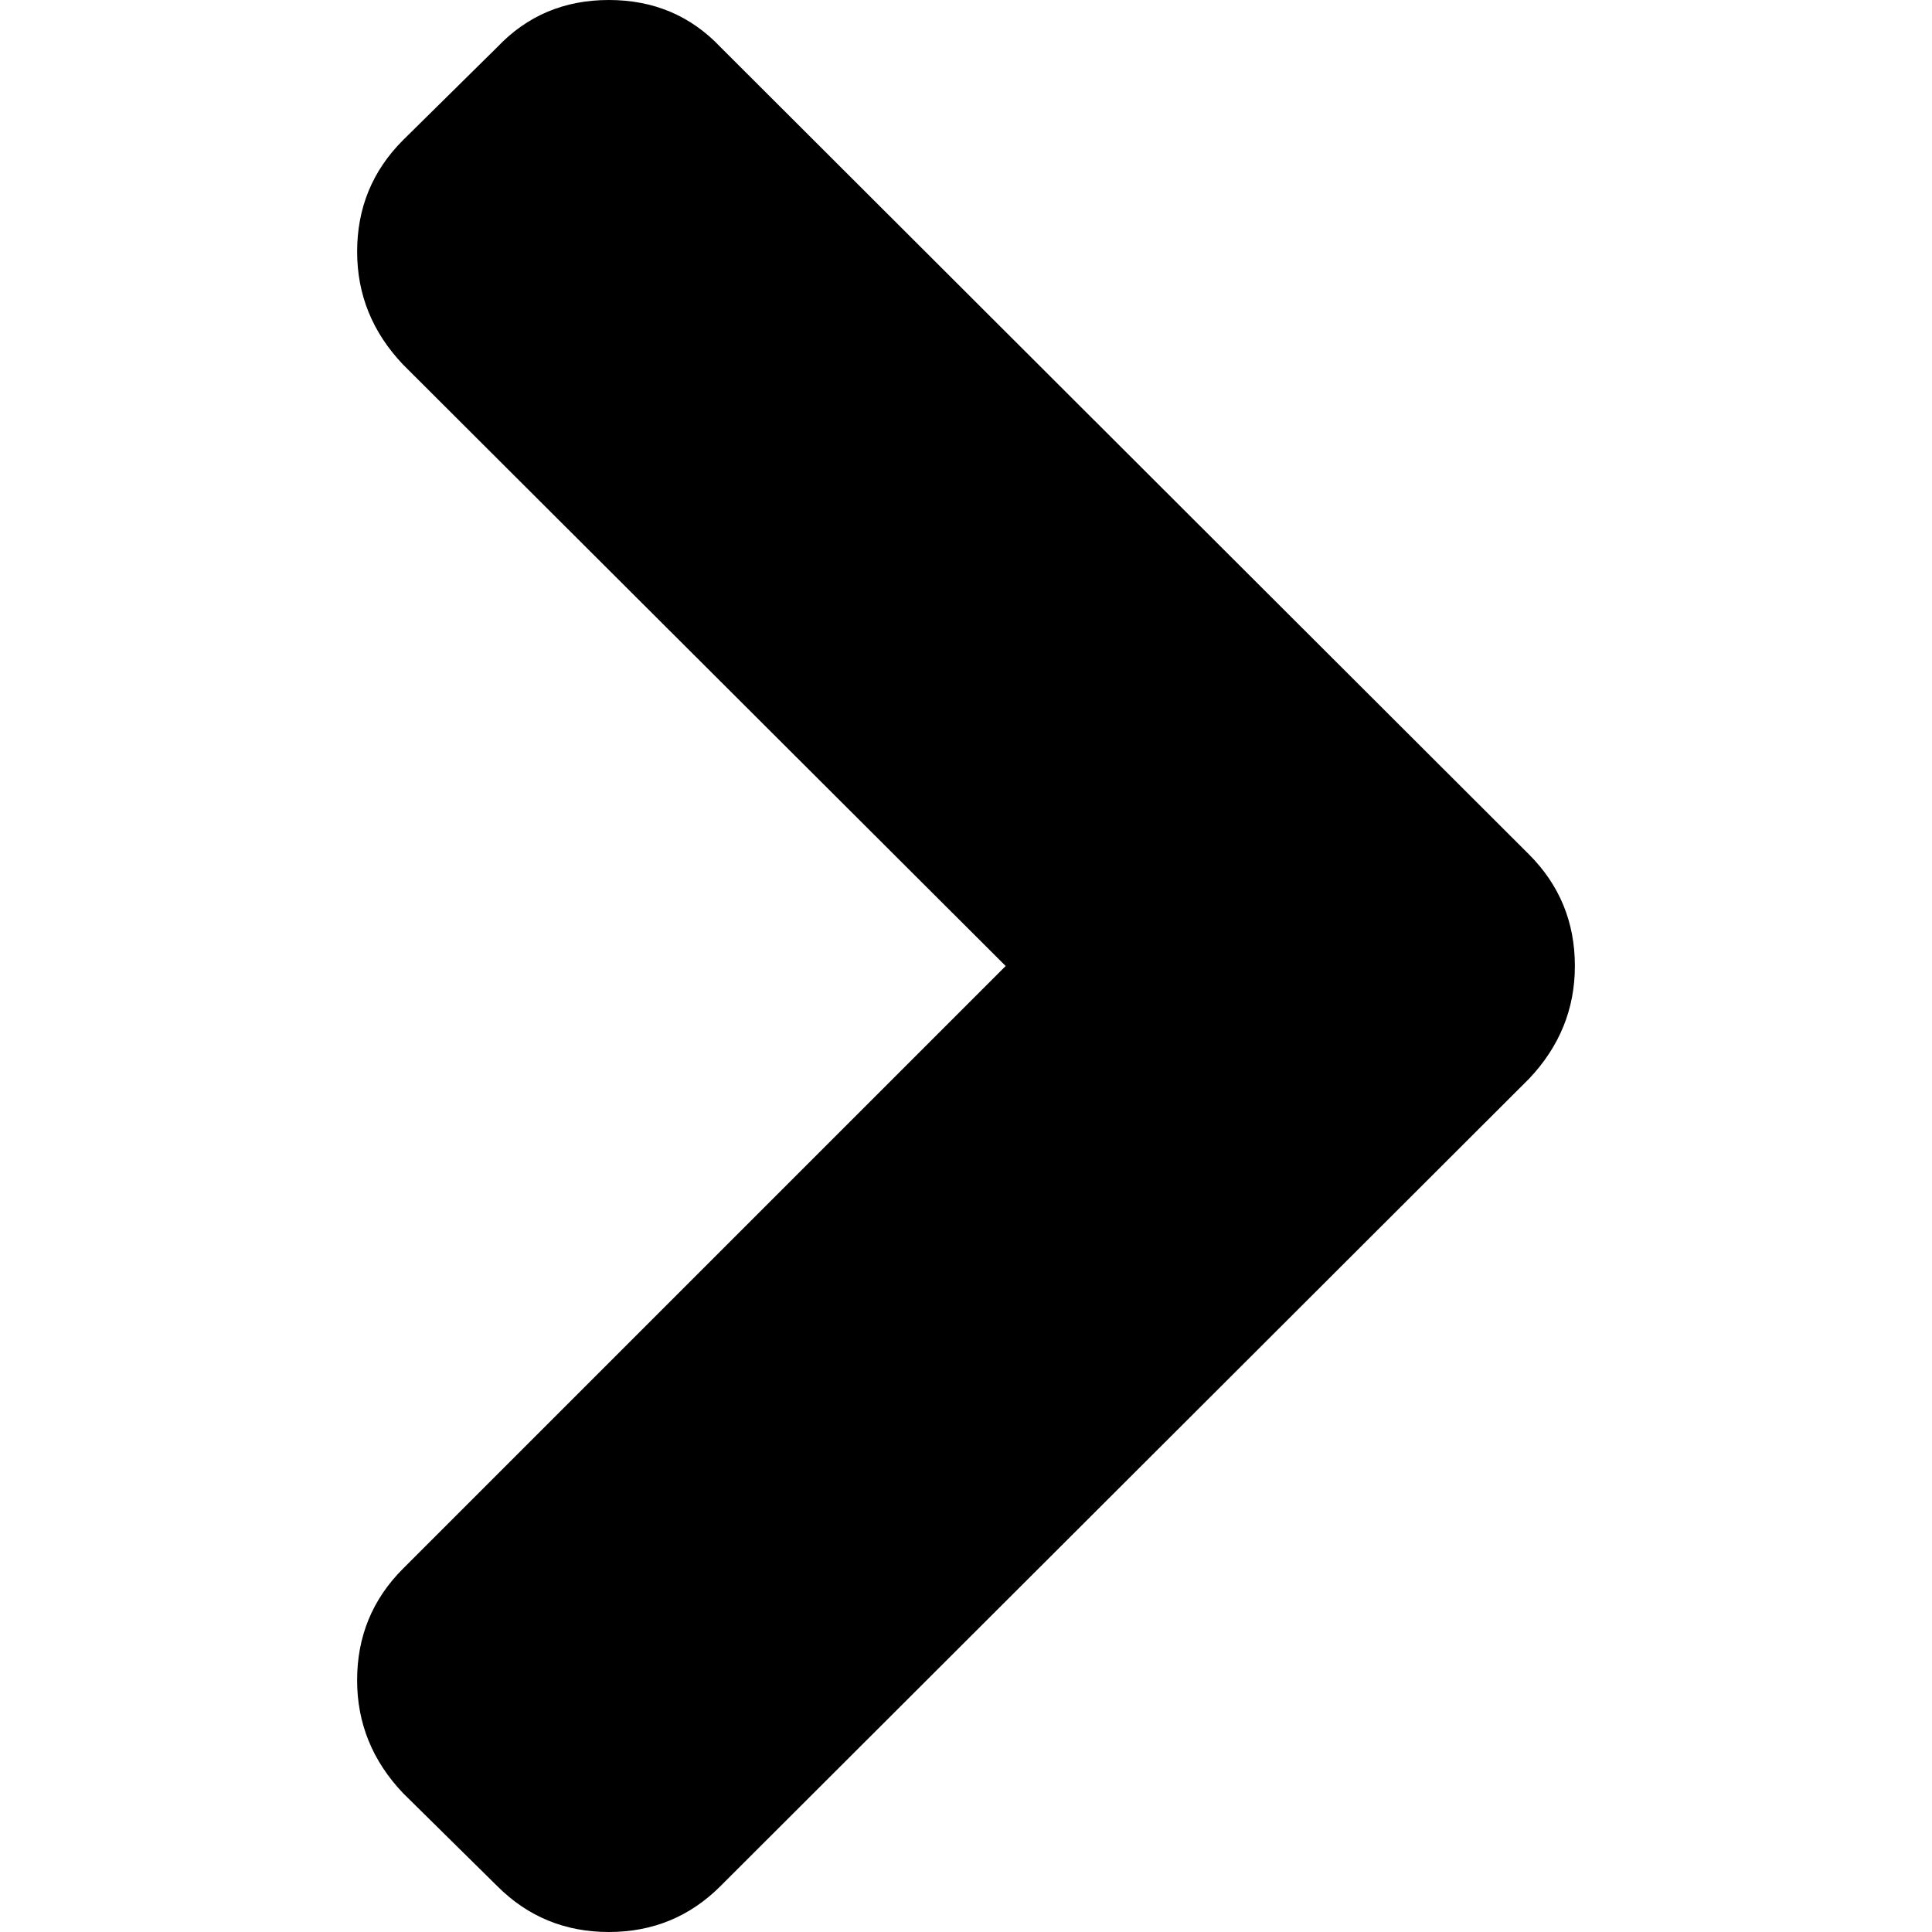
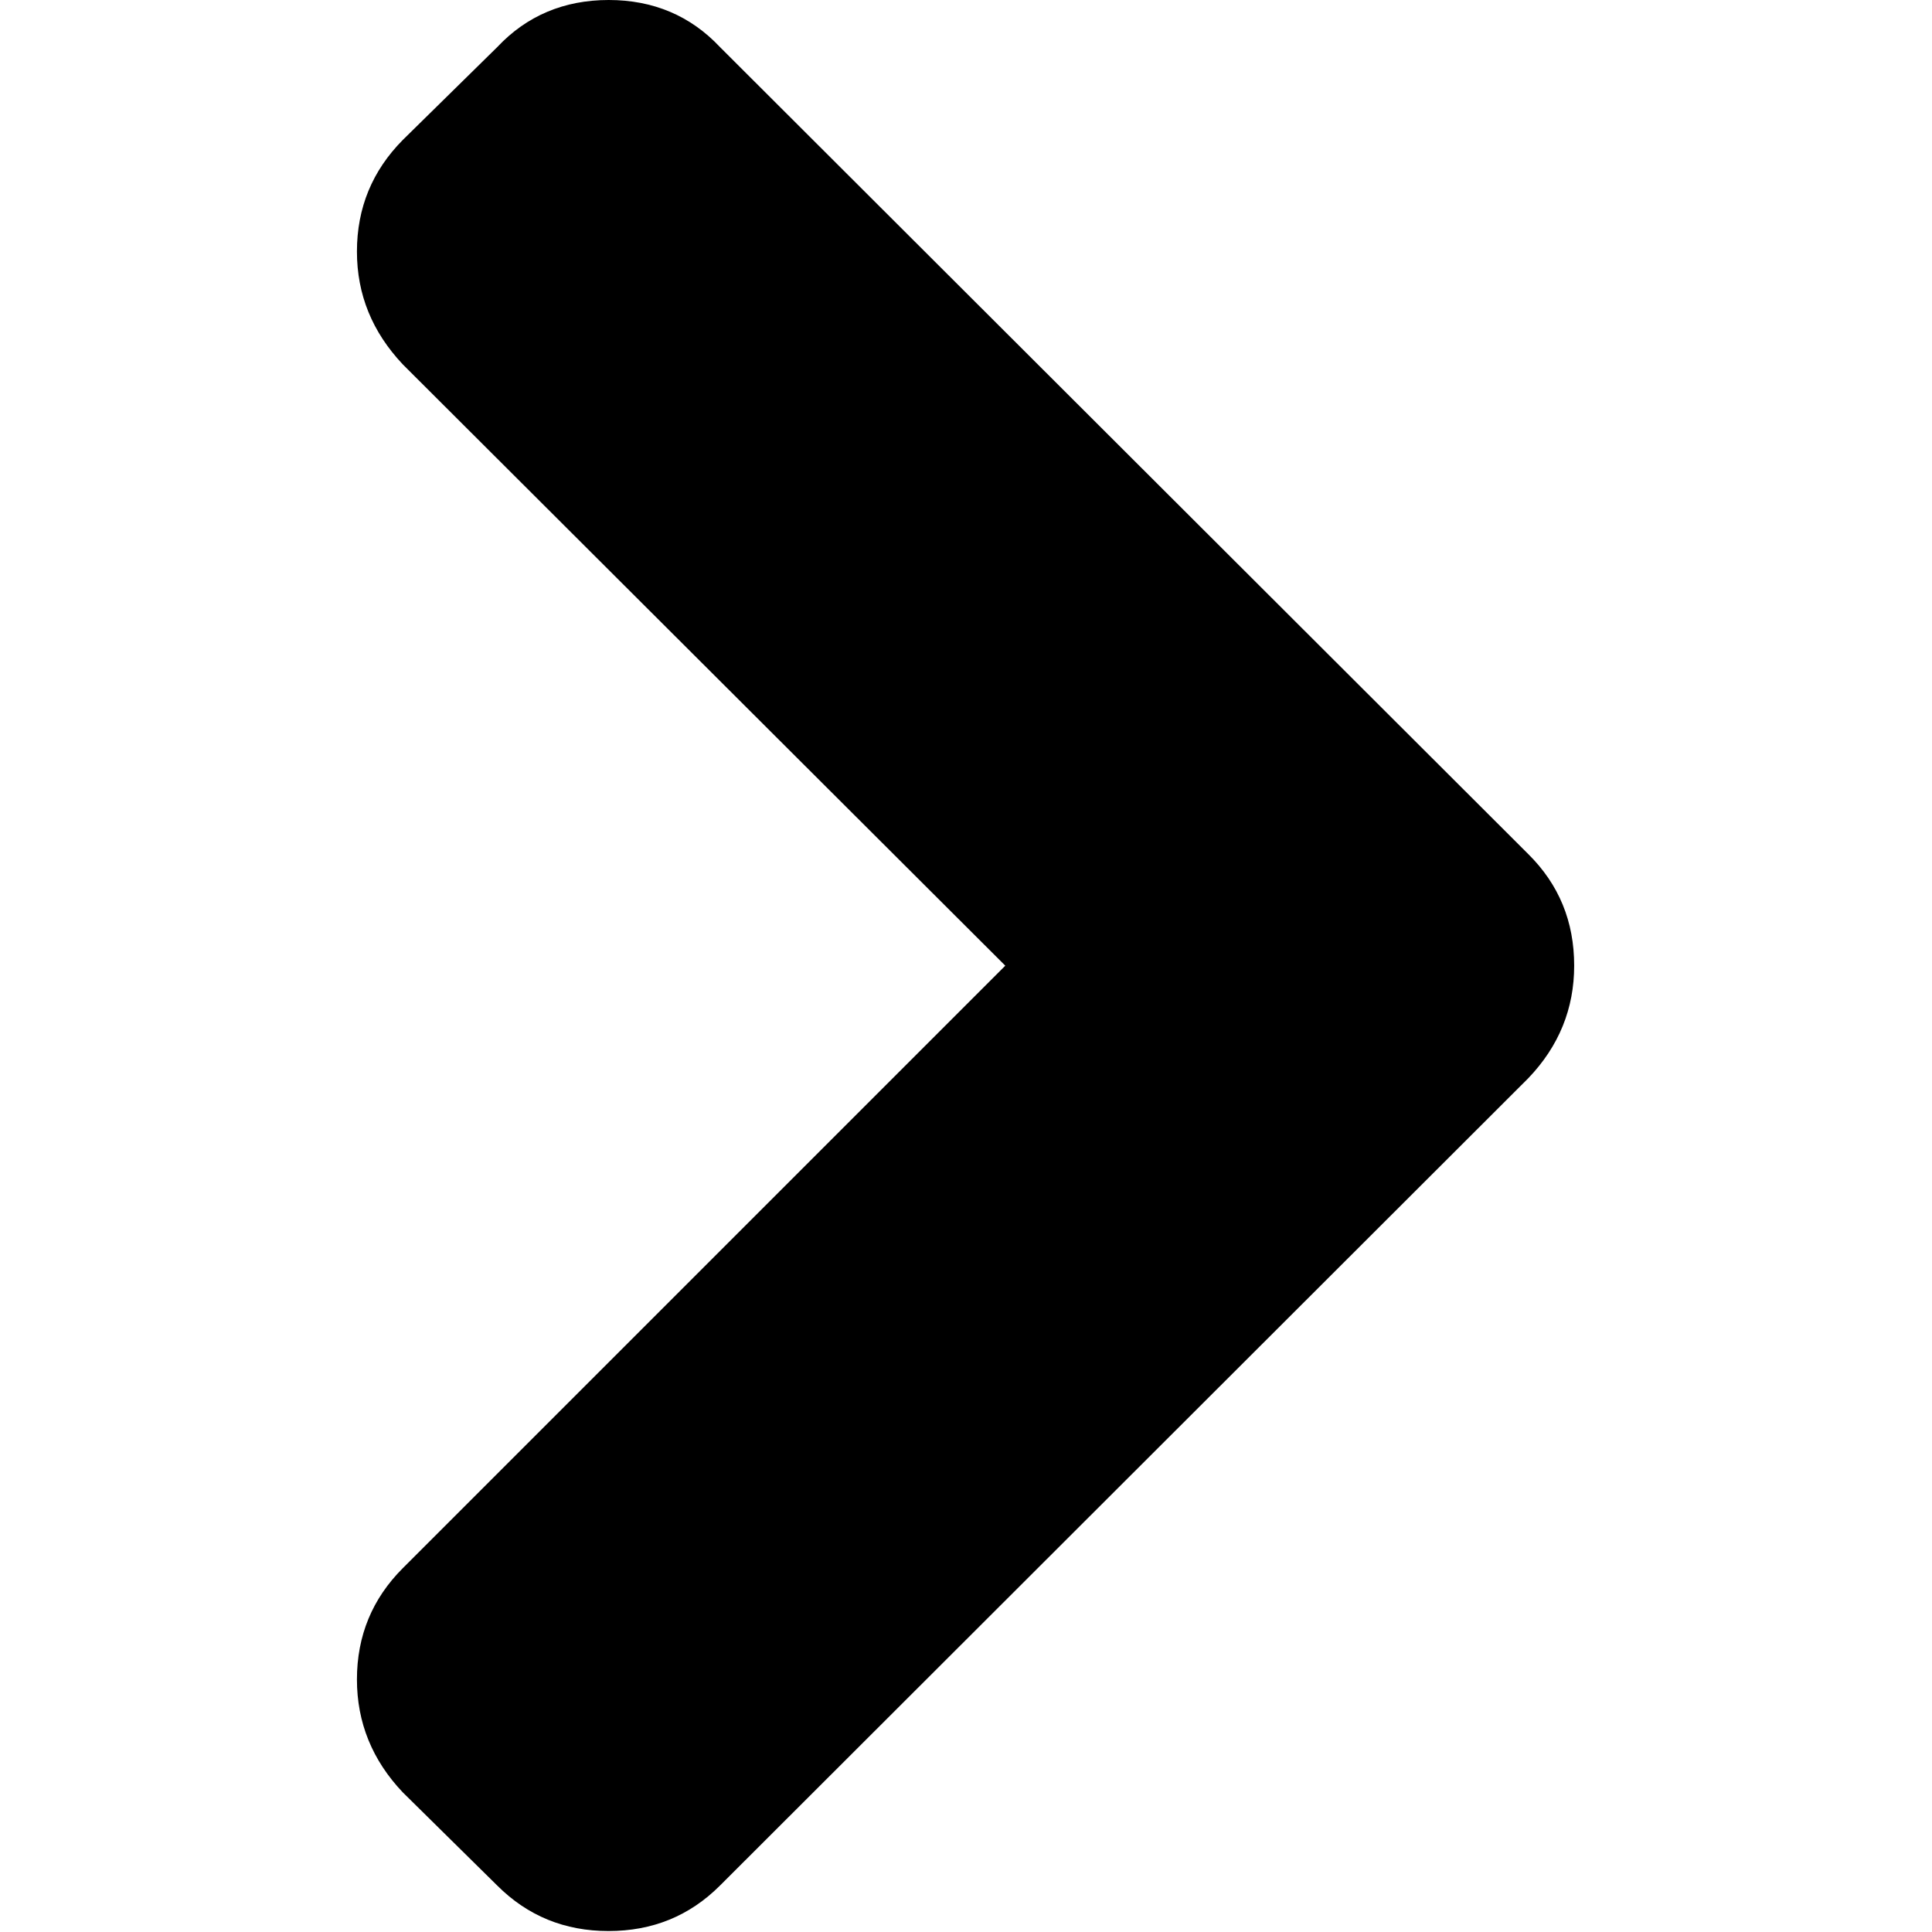
- <svg xmlns="http://www.w3.org/2000/svg" version="1.1" id="Capa_1" x="0px" y="0px" width="444.819px" height="444.819px" viewBox="0 0 444.819 444.819" style="enable-background:new 0 0 444.819 444.819;" xml:space="preserve">
-   <g>
-     <path d="M352.025,196.712L165.884,10.848C159.029,3.615,150.469,0,140.187,0c-10.282,0-18.842,3.619-25.697,10.848L92.792,32.264   c-7.044,7.043-10.566,15.604-10.566,25.692c0,9.897,3.521,18.56,10.566,25.981l138.753,138.473L92.786,361.168   c-7.042,7.043-10.564,15.604-10.564,25.693c0,9.896,3.521,18.562,10.564,25.98l21.7,21.413   c7.043,7.043,15.612,10.564,25.697,10.564c10.089,0,18.656-3.521,25.697-10.564l186.145-185.864   c7.046-7.423,10.571-16.084,10.571-25.981C362.597,212.321,359.071,203.755,352.025,196.712z" />
+ <svg xmlns="http://www.w3.org/2000/svg" width="24pt" height="24pt" viewBox="0 0 24 24" version="1.1">
+   <g id="surface1">
+     <path style=" stroke:none;fill-rule:nonzero;fill:rgb(0%,0%,0%);fill-opacity:1;" d="M 18.984 10.609 L 8.945 0.586 C 8.578 0.195 8.113 0 7.562 0 C 7.008 0 6.543 0.195 6.176 0.586 L 5.004 1.738 C 4.625 2.121 4.434 2.582 4.434 3.125 C 4.434 3.66 4.625 4.125 5.004 4.527 L 12.488 11.996 L 5.004 19.48 C 4.625 19.859 4.434 20.32 4.434 20.863 C 4.434 21.398 4.625 21.867 5.004 22.266 L 6.176 23.422 C 6.555 23.801 7.016 23.988 7.559 23.988 C 8.105 23.988 8.566 23.801 8.945 23.422 L 18.984 13.395 C 19.367 12.996 19.555 12.527 19.555 11.996 C 19.555 11.449 19.367 10.988 18.984 10.609 Z M 18.984 10.609 " />
  </g>
-   <g>
- </g>
-   <g>
- </g>
-   <g>
- </g>
-   <g>
- </g>
-   <g>
- </g>
-   <g>
- </g>
-   <g>
- </g>
-   <g>
- </g>
-   <g>
- </g>
-   <g>
- </g>
-   <g>
- </g>
-   <g>
- </g>
-   <g>
- </g>
-   <g>
- </g>
-   <g>
- </g>
</svg>
